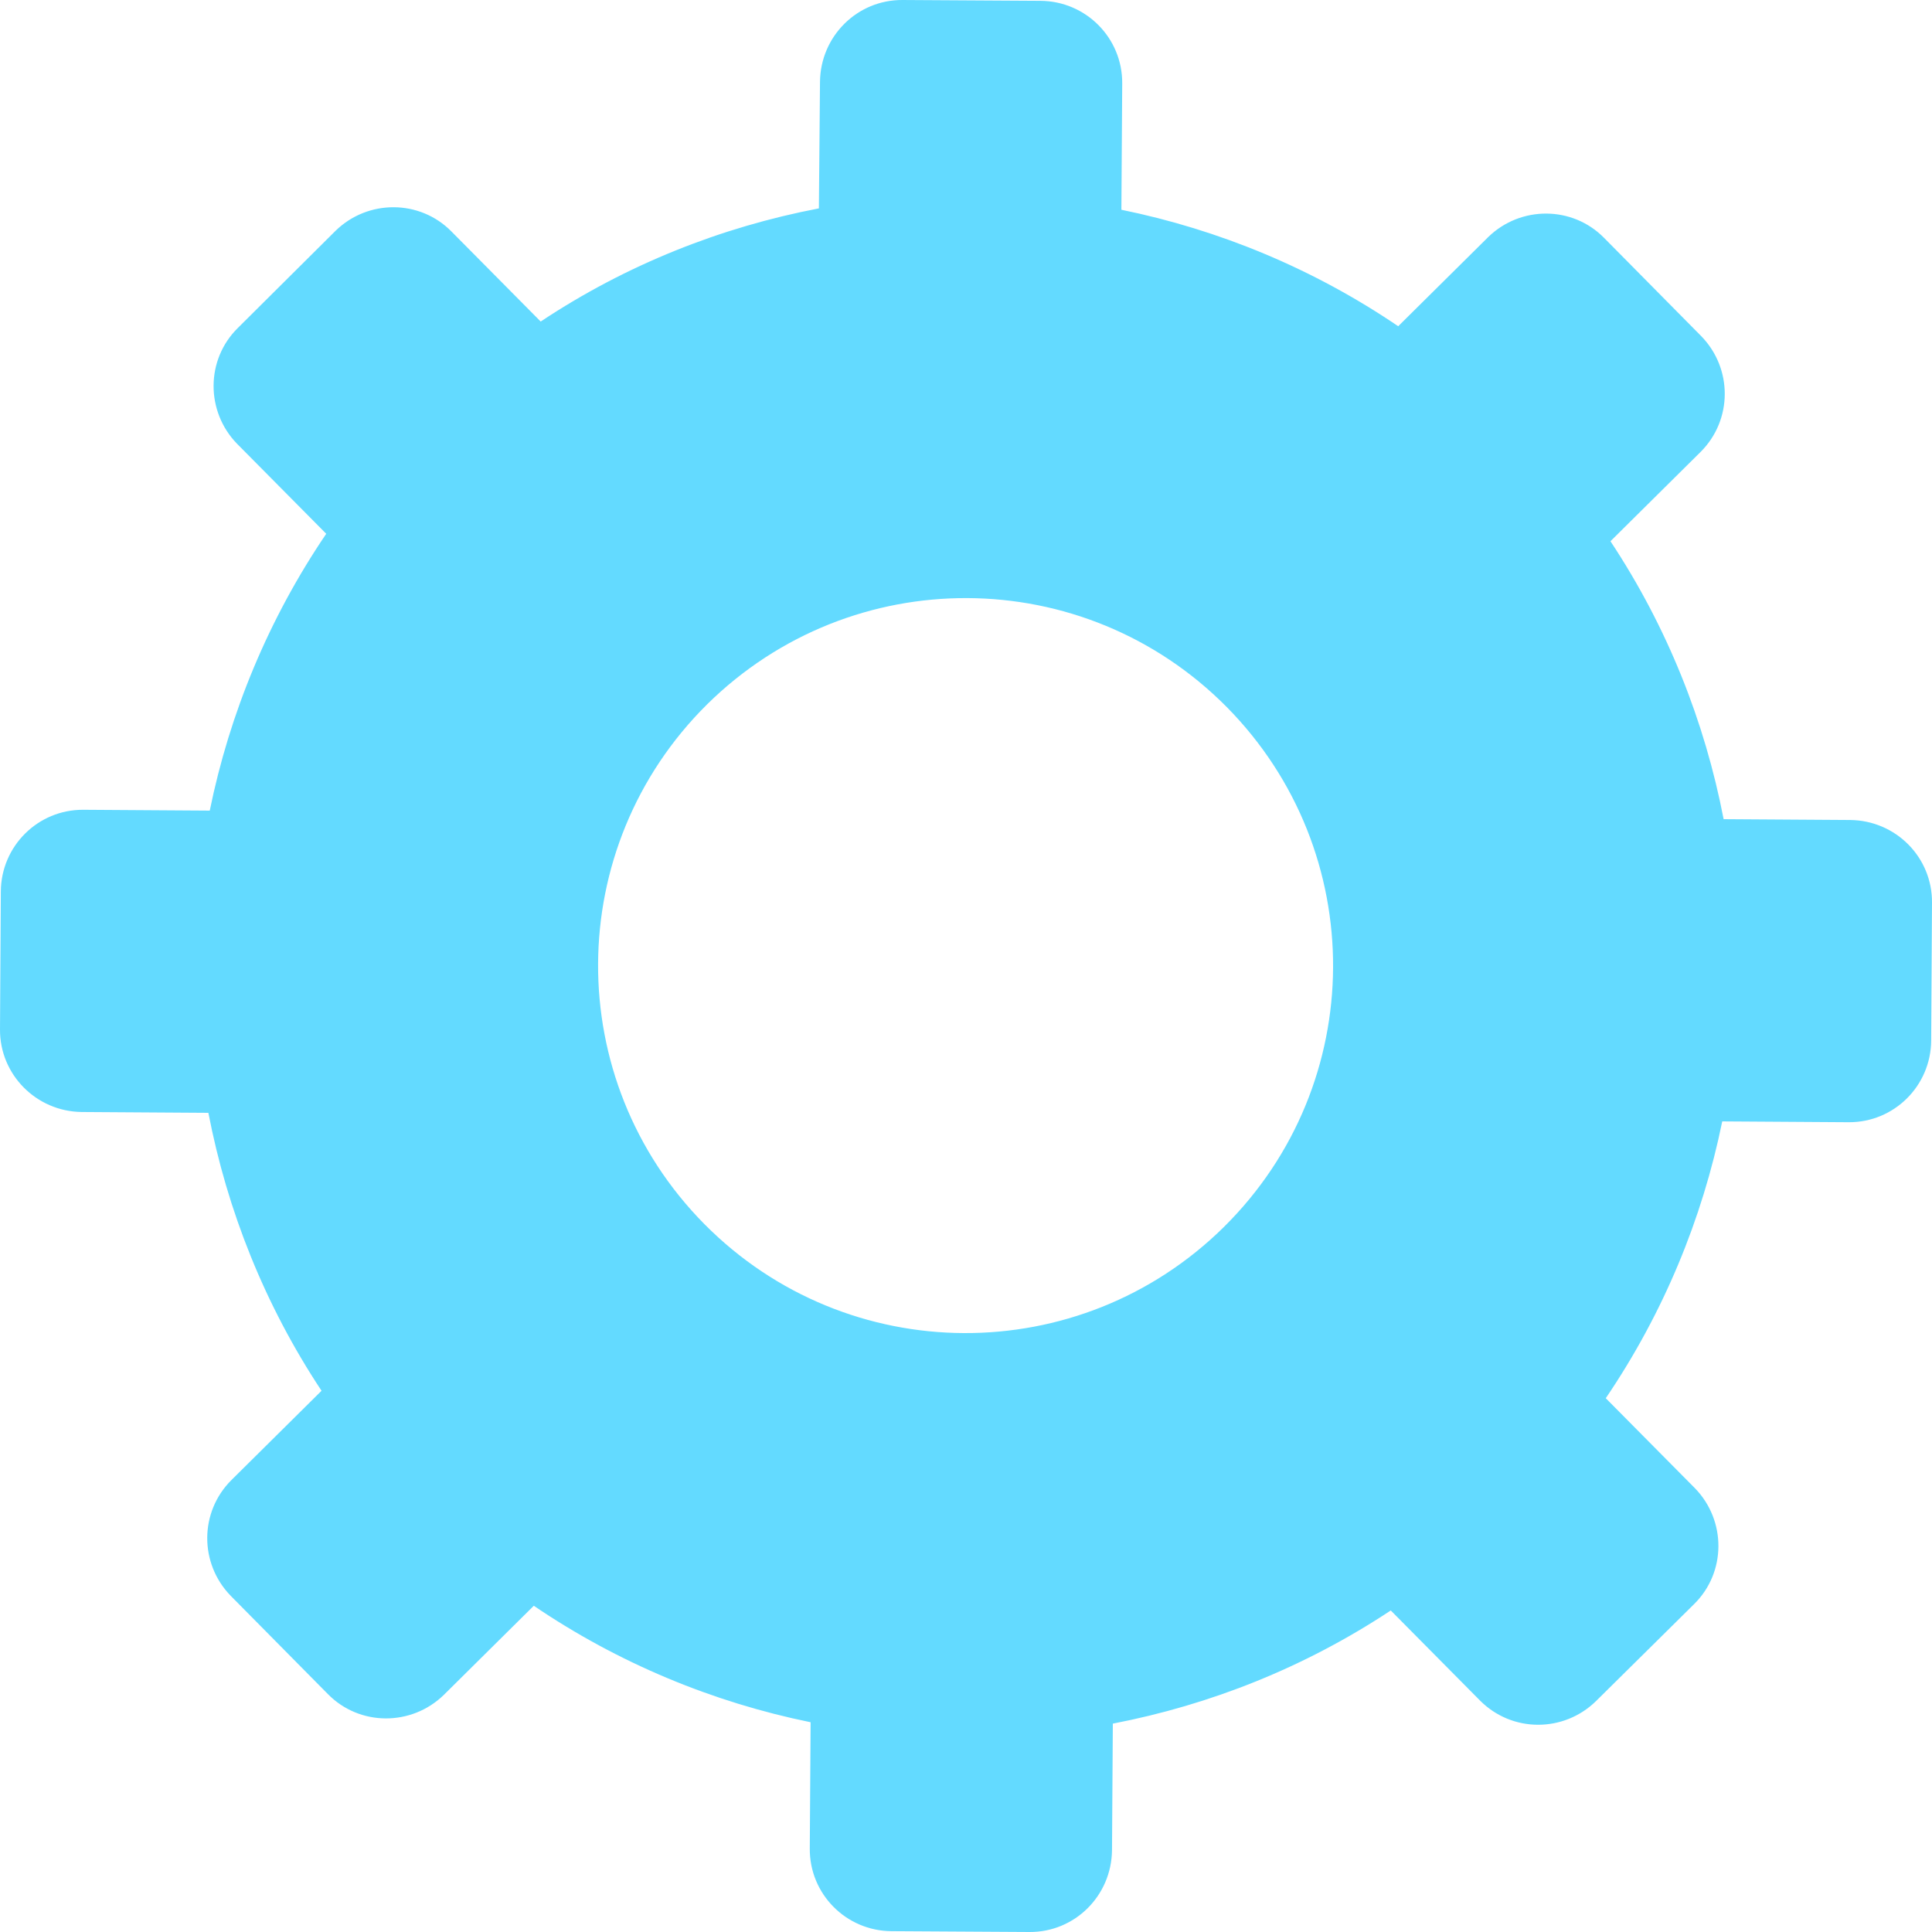
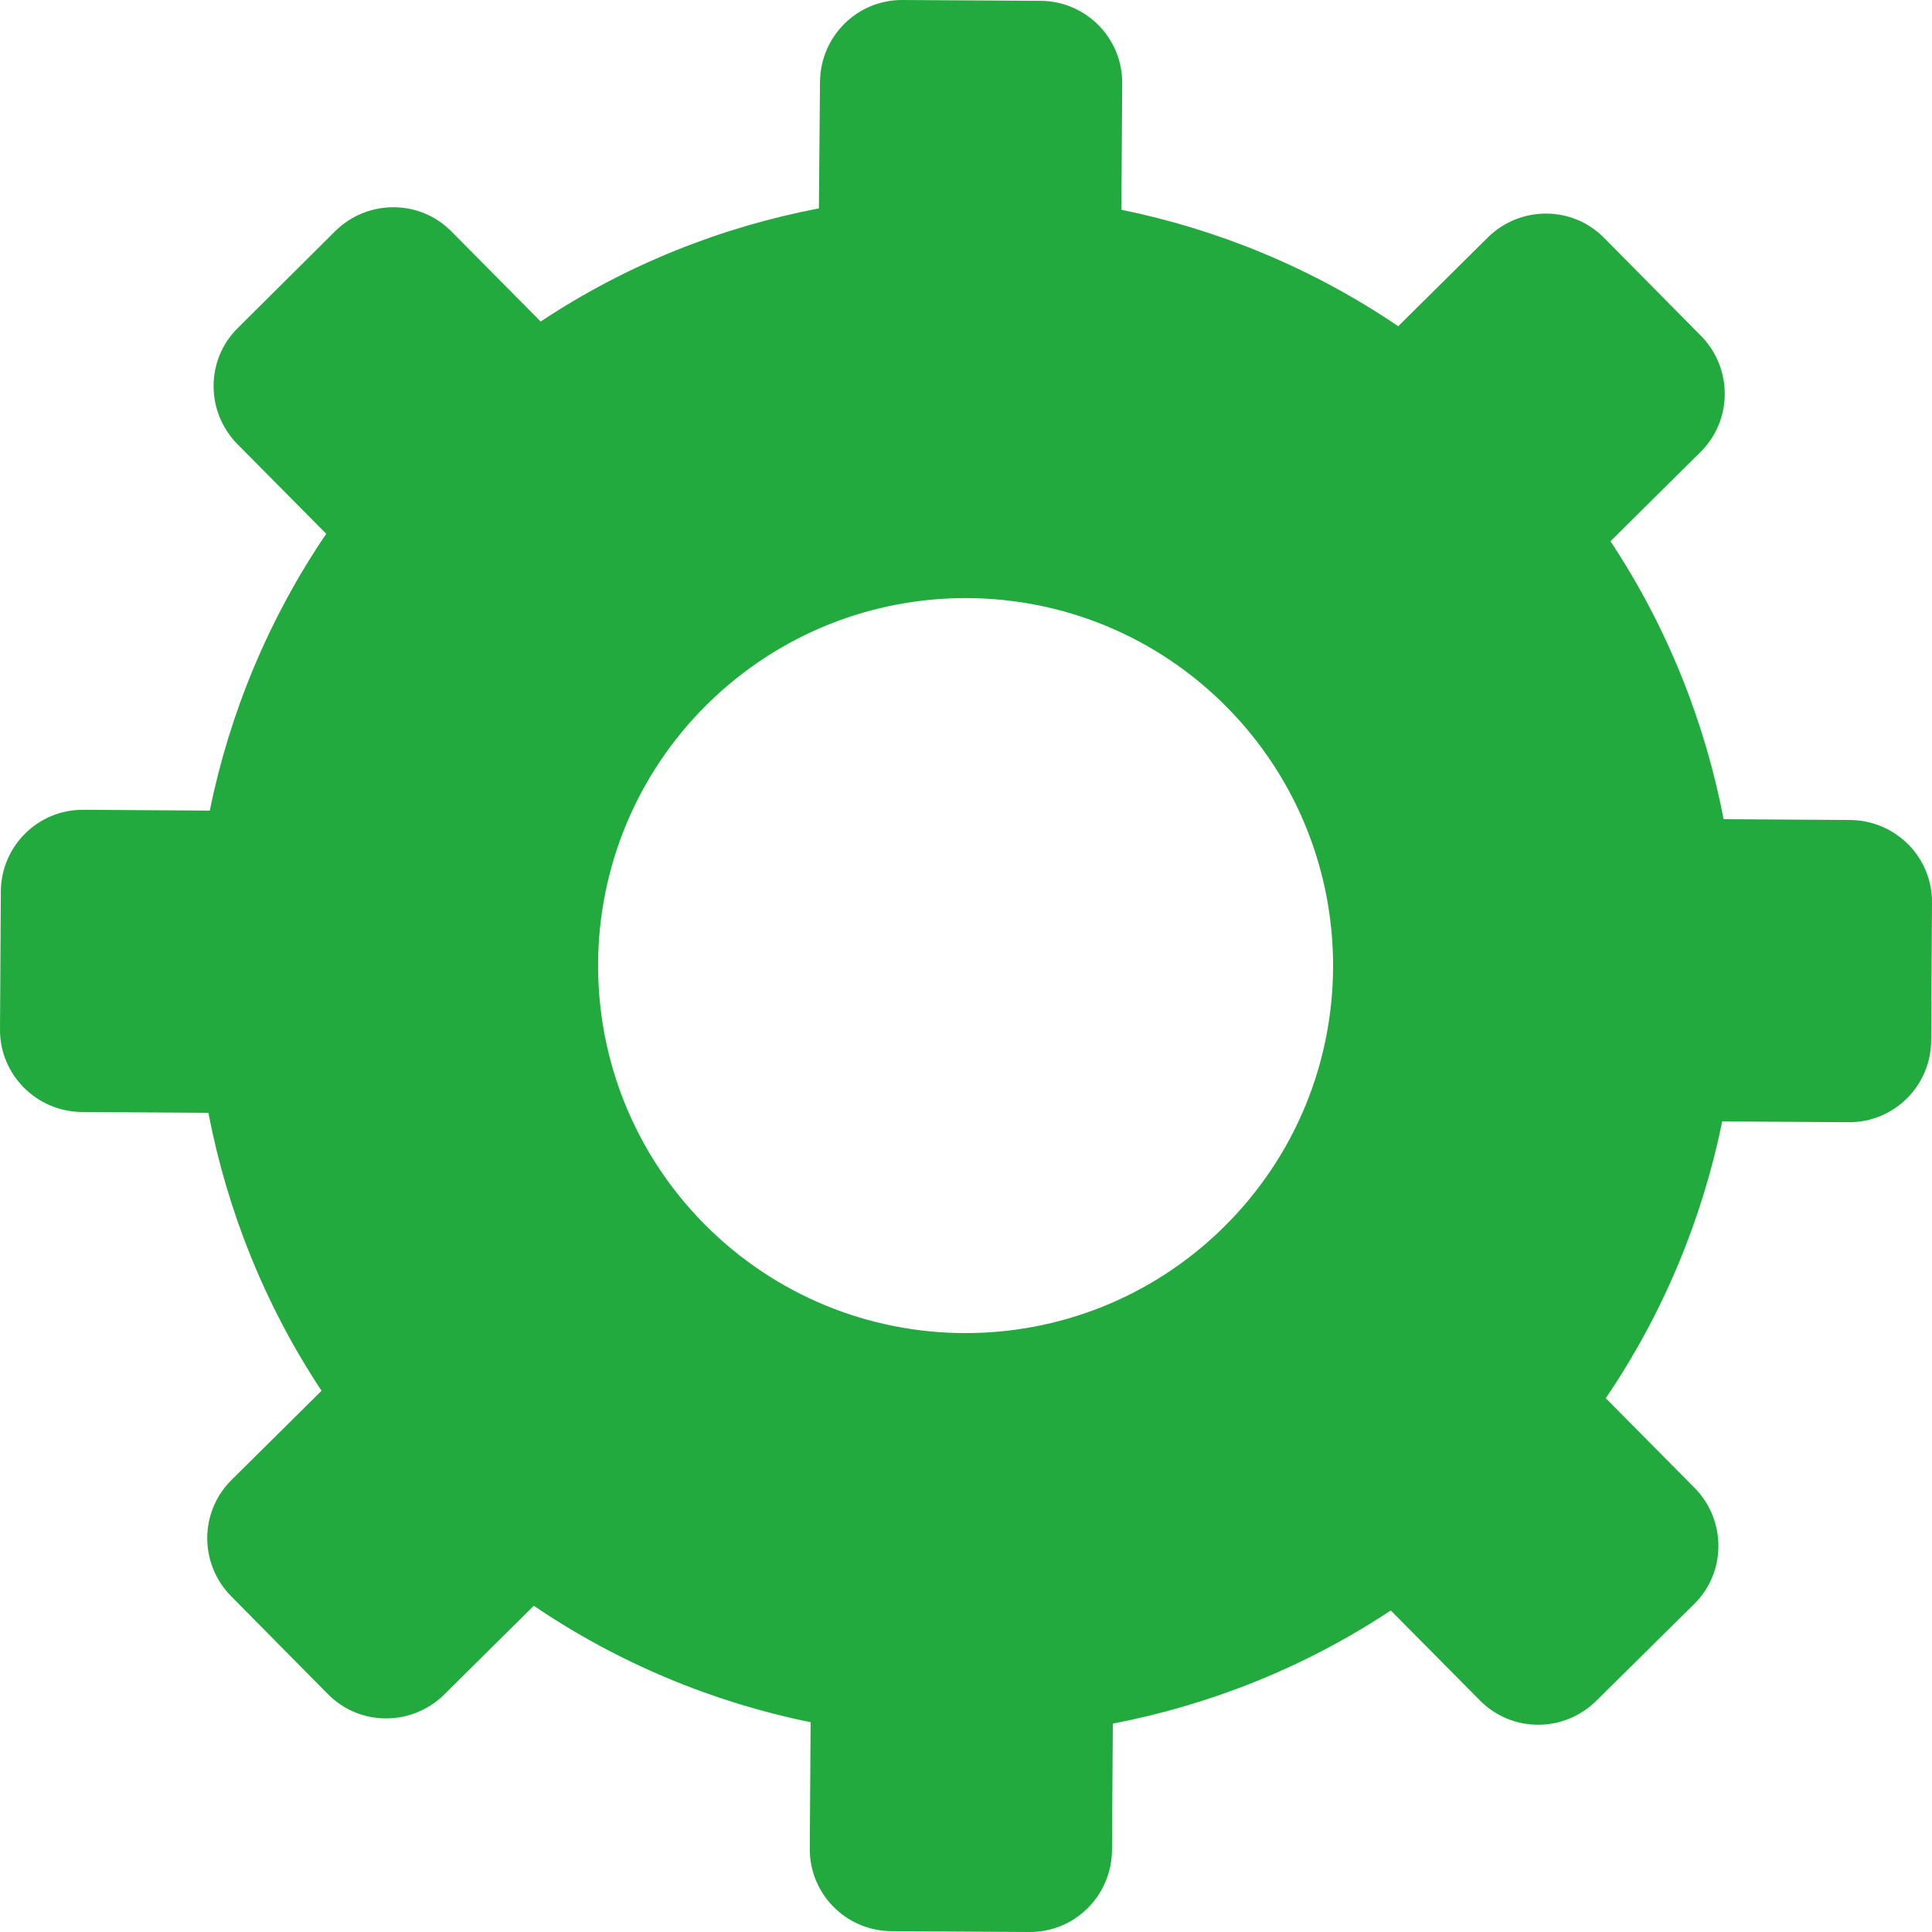
<svg xmlns="http://www.w3.org/2000/svg" width="7" height="7" viewBox="0 0 7 7" fill="none">
-   <path d="M0.296 4.029L0.755 4.032C0.823 4.385 0.959 4.728 1.165 5.039L0.839 5.362C0.722 5.478 0.722 5.665 0.836 5.782L1.188 6.138C1.303 6.255 1.491 6.255 1.608 6.141L1.934 5.818C2.242 6.027 2.584 6.168 2.937 6.24L2.934 6.698C2.933 6.863 3.066 6.996 3.23 6.997L3.73 7C3.894 7.001 4.027 6.869 4.029 6.704L4.032 6.245C4.385 6.177 4.728 6.041 5.039 5.835L5.362 6.161C5.478 6.278 5.665 6.278 5.782 6.164L6.138 5.812C6.255 5.697 6.255 5.509 6.141 5.392L5.818 5.066C6.027 4.758 6.168 4.416 6.24 4.063L6.698 4.066C6.863 4.067 6.996 3.934 6.997 3.77L7 3.27C7.001 3.106 6.869 2.973 6.704 2.971L6.245 2.968C6.177 2.615 6.041 2.272 5.835 1.961L6.161 1.638C6.278 1.522 6.278 1.335 6.164 1.218L5.812 0.862C5.697 0.745 5.509 0.745 5.392 0.859L5.066 1.182C4.758 0.973 4.416 0.832 4.063 0.76L4.066 0.302C4.067 0.137 3.934 0.004 3.77 0.003L3.27 1.14183e-05C3.106 -0.001 2.973 0.131 2.971 0.296L2.967 0.755C2.612 0.823 2.269 0.959 1.959 1.165L1.636 0.839C1.521 0.722 1.333 0.722 1.216 0.836L0.862 1.188C0.745 1.303 0.745 1.491 0.859 1.608L1.182 1.934C0.973 2.242 0.832 2.584 0.76 2.937L0.302 2.934C0.137 2.933 0.004 3.066 0.003 3.23L1.14183e-05 3.73C-0.001 3.893 0.131 4.027 0.296 4.029ZM2.562 2.552C3.086 2.035 3.927 2.039 4.445 2.562C4.962 3.086 4.958 3.927 4.435 4.445C3.912 4.962 3.07 4.958 2.552 4.435C2.035 3.912 2.039 3.07 2.562 2.552Z" fill="#63DAFF" />
+   <path d="M0.296 4.029L0.755 4.032C0.823 4.385 0.959 4.728 1.165 5.039L0.839 5.362C0.722 5.478 0.722 5.665 0.836 5.782L1.188 6.138C1.303 6.255 1.491 6.255 1.608 6.141L1.934 5.818C2.242 6.027 2.584 6.168 2.937 6.24L2.934 6.698C2.933 6.863 3.066 6.996 3.23 6.997L3.73 7C3.894 7.001 4.027 6.869 4.029 6.704L4.032 6.245C4.385 6.177 4.728 6.041 5.039 5.835L5.362 6.161C5.478 6.278 5.665 6.278 5.782 6.164L6.138 5.812C6.255 5.697 6.255 5.509 6.141 5.392L5.818 5.066C6.027 4.758 6.168 4.416 6.24 4.063L6.698 4.066C6.863 4.067 6.996 3.934 6.997 3.77L7 3.27C7.001 3.106 6.869 2.973 6.704 2.971L6.245 2.968C6.177 2.615 6.041 2.272 5.835 1.961L6.161 1.638C6.278 1.522 6.278 1.335 6.164 1.218L5.812 0.862C5.697 0.745 5.509 0.745 5.392 0.859L5.066 1.182C4.758 0.973 4.416 0.832 4.063 0.76L4.066 0.302C4.067 0.137 3.934 0.004 3.77 0.003L3.27 1.14183e-05C3.106 -0.001 2.973 0.131 2.971 0.296L2.967 0.755C2.612 0.823 2.269 0.959 1.959 1.165L1.636 0.839C1.521 0.722 1.333 0.722 1.216 0.836L0.862 1.188C0.745 1.303 0.745 1.491 0.859 1.608L1.182 1.934C0.973 2.242 0.832 2.584 0.76 2.937L0.302 2.934C0.137 2.933 0.004 3.066 0.003 3.23L1.14183e-05 3.73C-0.001 3.893 0.131 4.027 0.296 4.029ZM2.562 2.552C3.086 2.035 3.927 2.039 4.445 2.562C4.962 3.086 4.958 3.927 4.435 4.445C3.912 4.962 3.07 4.958 2.552 4.435C2.035 3.912 2.039 3.07 2.562 2.552Z" fill="#23AA3E" />
</svg>
